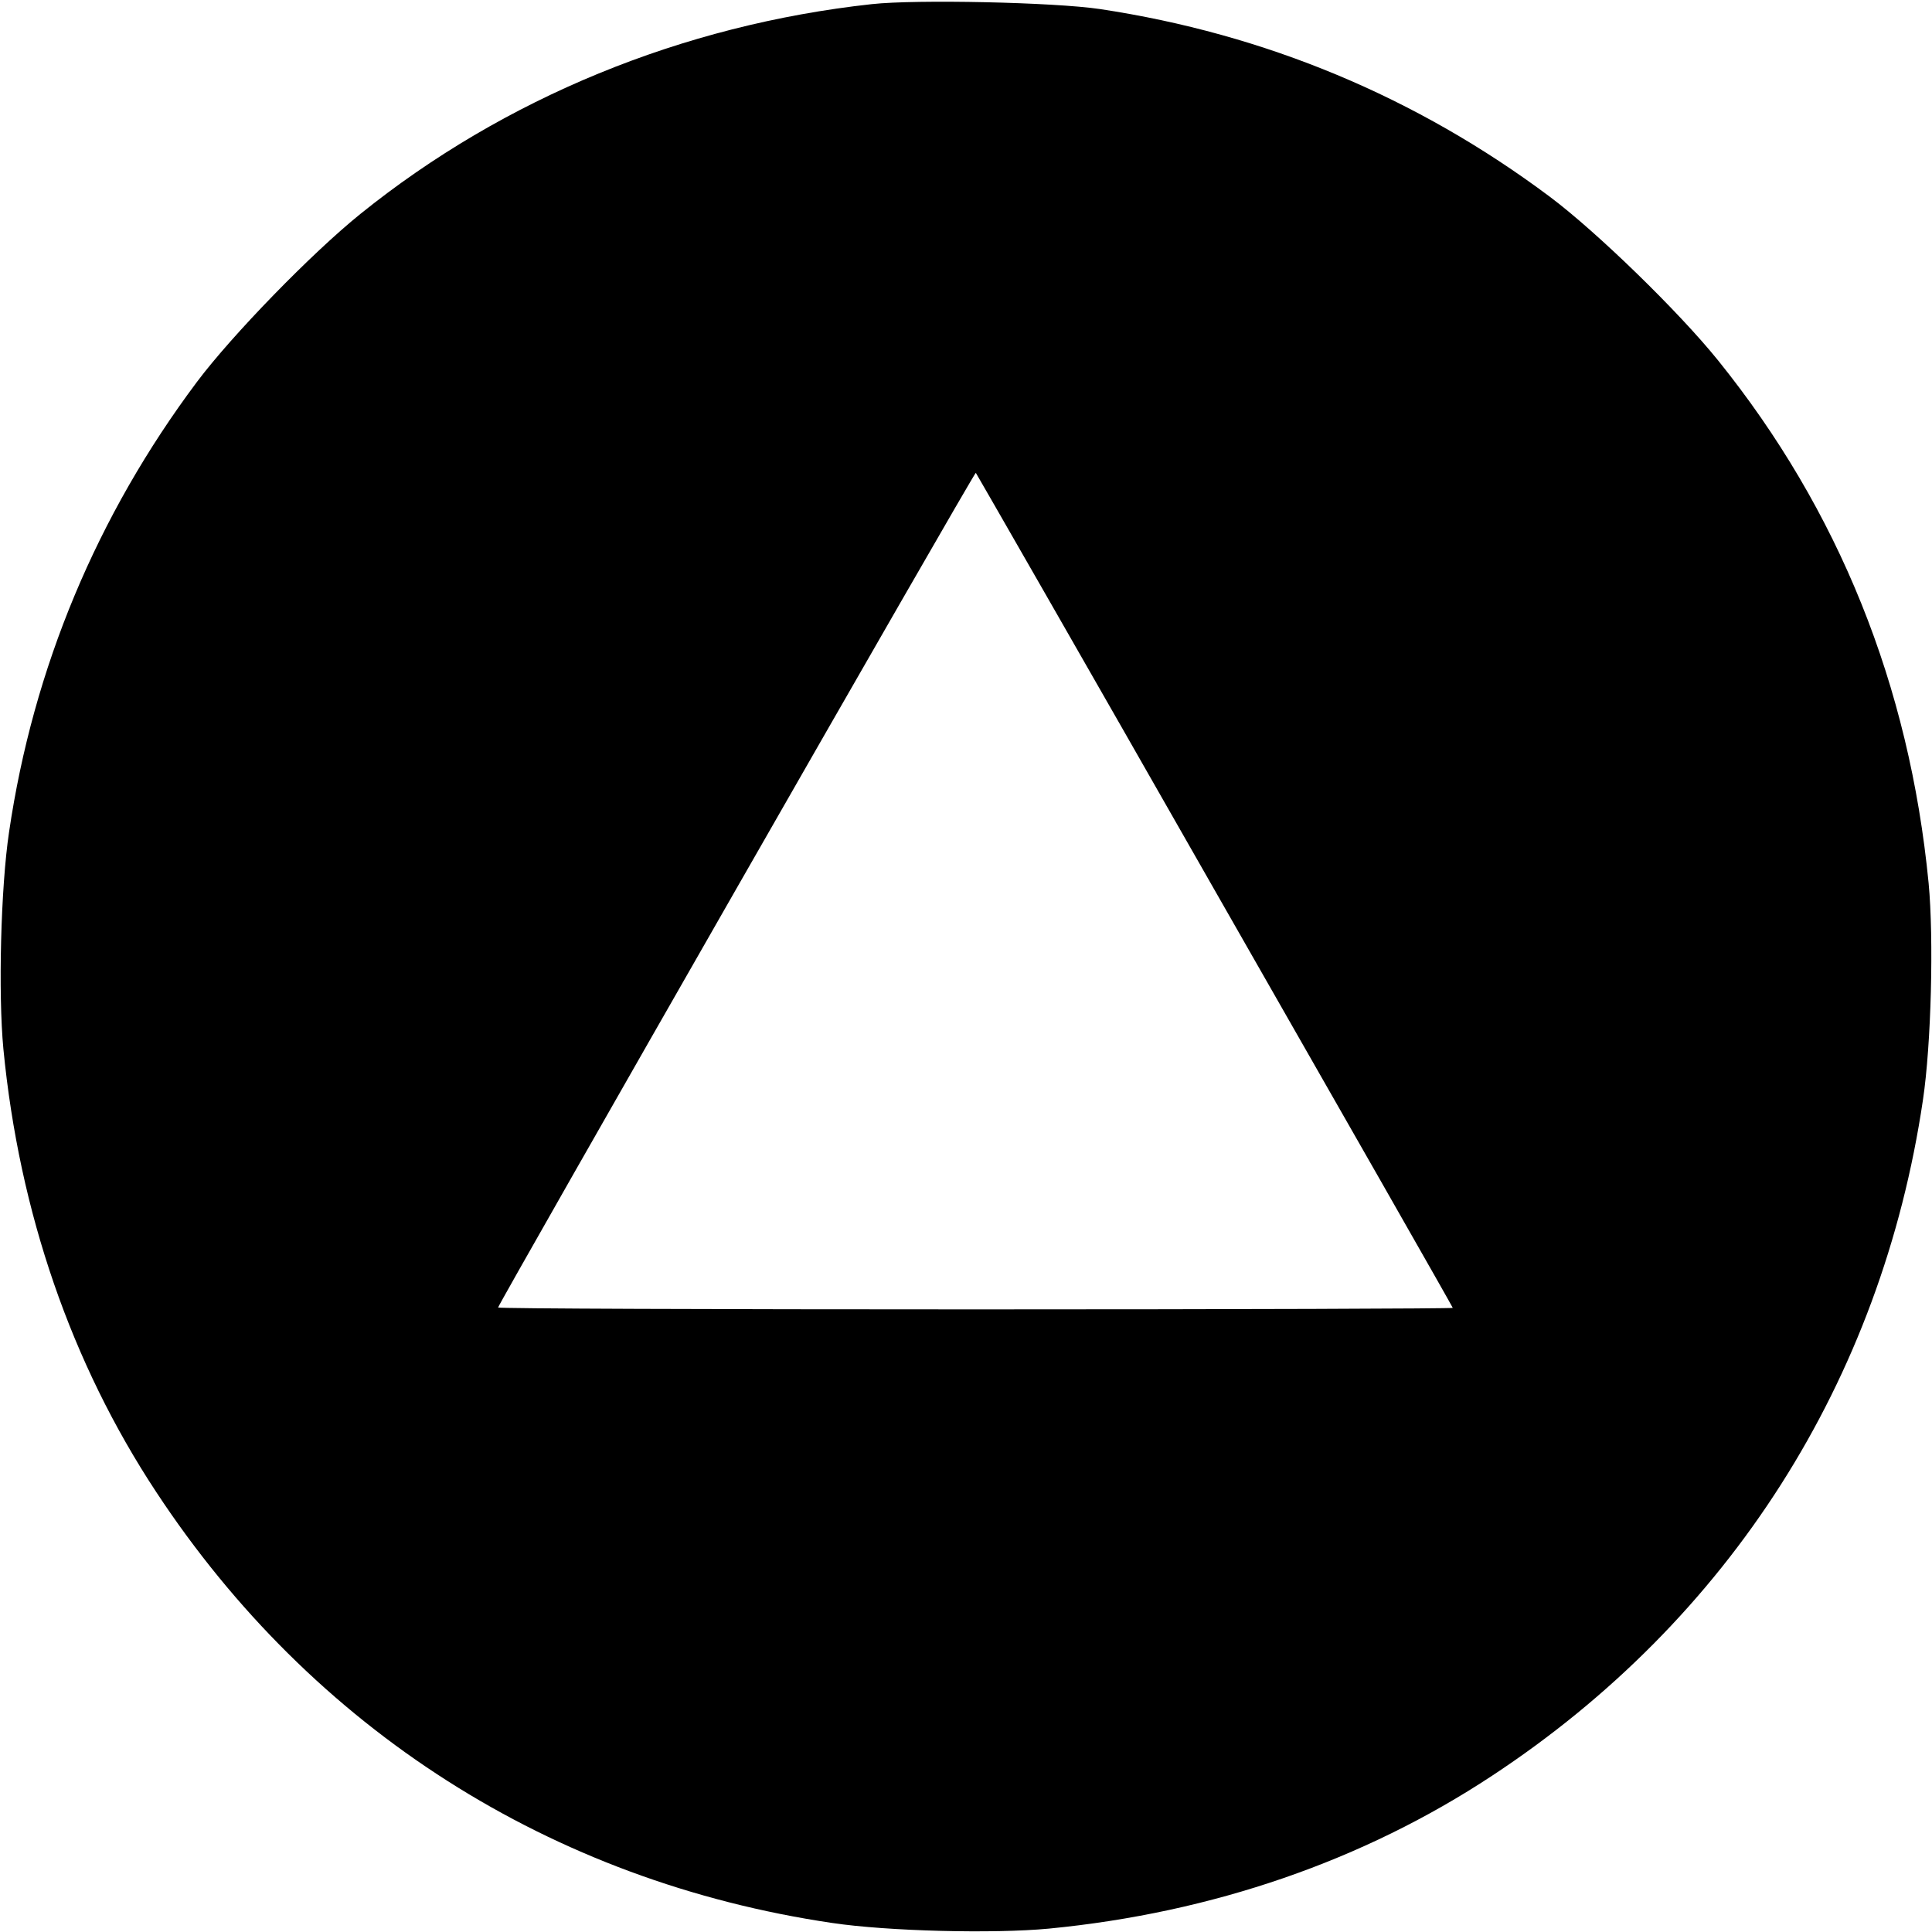
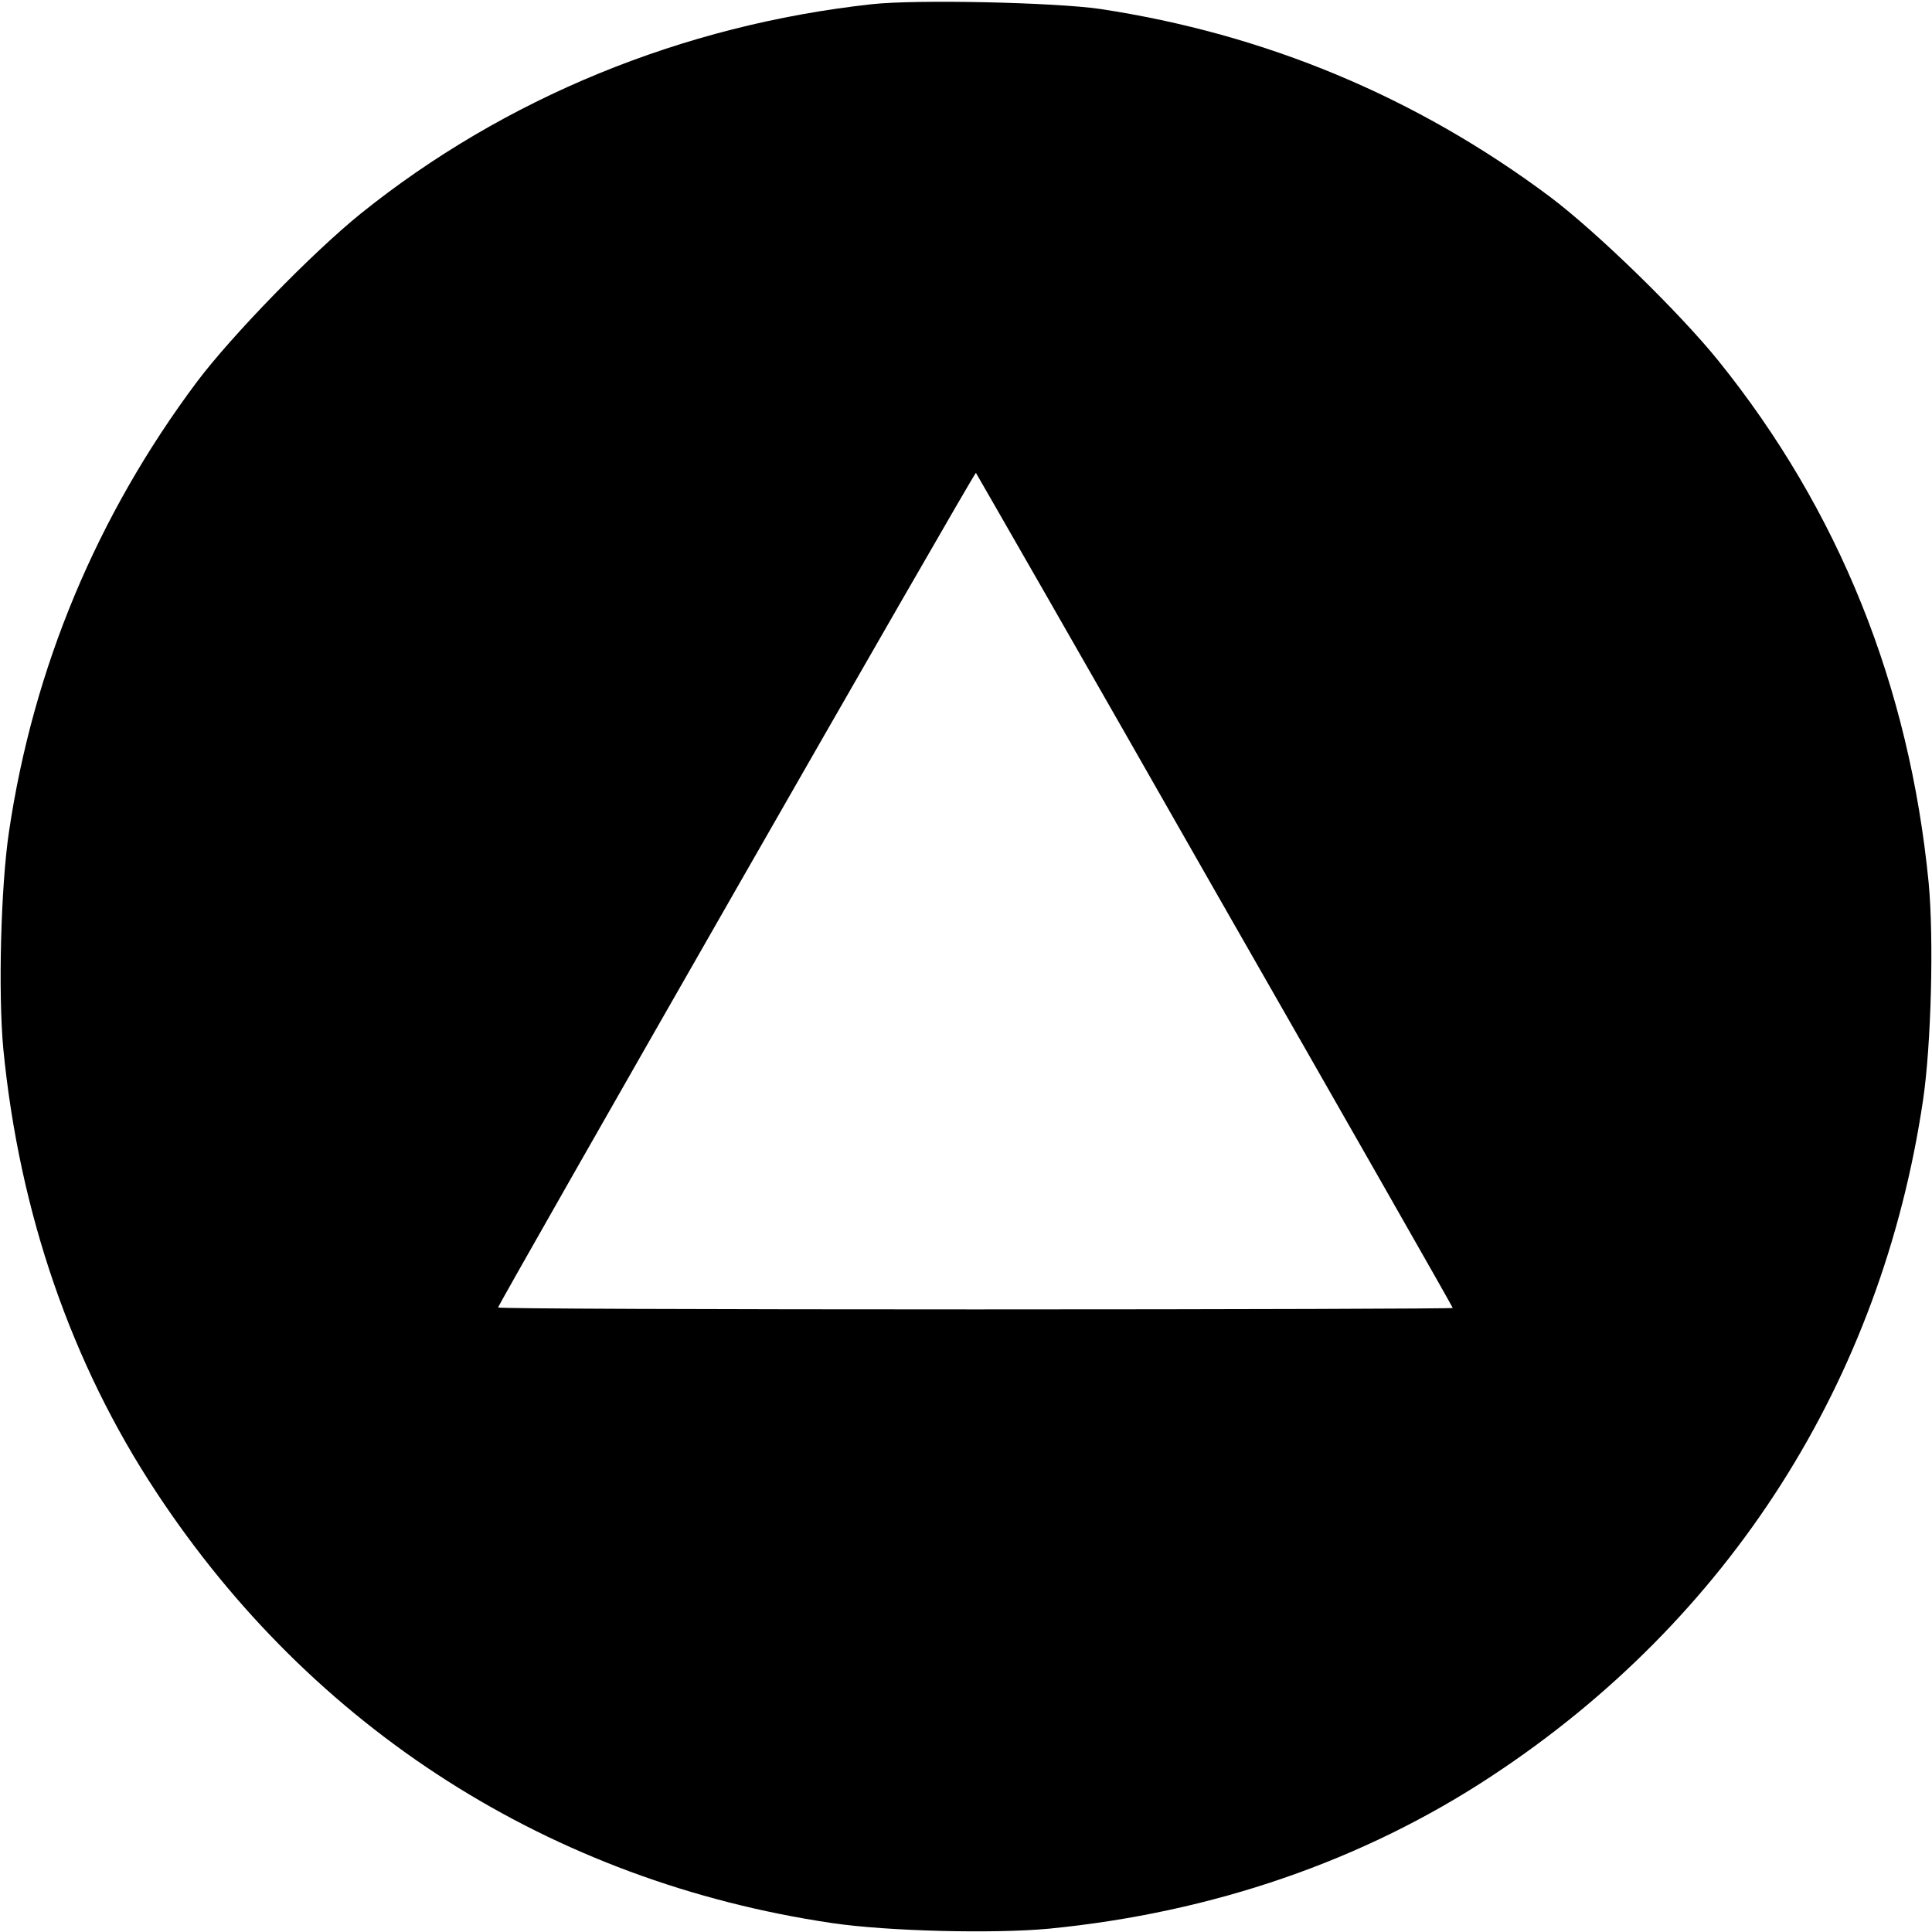
- <svg xmlns="http://www.w3.org/2000/svg" version="1.0" width="512pt" height="512pt" viewBox="0 0 512 512" preserveAspectRatio="xMidYMid meet">
-   <g transform="translate(0,512) scale(0.1,-0.1)" fill="#000000" stroke="none">
-     <path d="M2310 5109 c-502 -55 -974 -249 -1355 -556 -129 -104 -340 -321 -433 -445 -265 -354 -434 -758 -498 -1193 -22 -147 -29 -428 -15 -575 42 -433 180 -833 405 -1174 414 -629 1047 -1032 1791 -1142 147 -22 428 -29 575 -15 433 42 833 180 1174 405 629 414 1032 1047 1142 1791 22 147 29 428 15 575 -51 524 -238 988 -558 1385 -104 129 -321 340 -445 433 -354 265 -755 432 -1193 498 -121 18 -487 26 -605 13z m909 -2348 c347 -607 631 -1105 631 -1107 0 -2 -569 -4 -1265 -4 -696 0 -1265 2 -1265 5 0 8 1263 2216 1266 2212 1 -1 287 -499 633 -1106z" />
+ <svg xmlns="http://www.w3.org/2000/svg" width="32px" height="px" viewBox="0 0 32 32" version="1.1">
+   <g id="surface1">
+     <path style=" stroke:none;fill-rule:nonzero;fill:rgb(0%,0%,0%);fill-opacity:1;" d="M 14.438 0.07 C 11.301 0.414 8.352 1.625 5.969 3.543 C 5.164 4.195 3.844 5.551 3.262 6.324 C 1.605 8.539 0.551 11.062 0.148 13.781 C 0.012 14.699 -0.031 16.457 0.055 17.375 C 0.32 20.082 1.18 22.582 2.586 24.711 C 5.176 28.645 9.133 31.164 13.781 31.852 C 14.699 31.988 16.457 32.031 17.375 31.945 C 20.082 31.68 22.582 30.82 24.711 29.414 C 28.645 26.824 31.164 22.867 31.852 18.219 C 31.988 17.301 32.031 15.543 31.945 14.625 C 31.625 11.352 30.457 8.449 28.457 5.969 C 27.805 5.164 26.449 3.844 25.676 3.262 C 23.461 1.605 20.957 0.562 18.219 0.148 C 17.461 0.039 15.176 -0.012 14.438 0.07 Z M 20.117 14.742 C 22.289 18.539 24.062 21.648 24.062 21.664 C 24.062 21.676 20.508 21.688 16.156 21.688 C 11.805 21.688 8.25 21.676 8.25 21.656 C 8.25 21.605 16.145 7.805 16.164 7.832 C 16.168 7.836 17.957 10.949 20.117 14.742 Z M 20.117 14.742 " />
  </g>
</svg>
